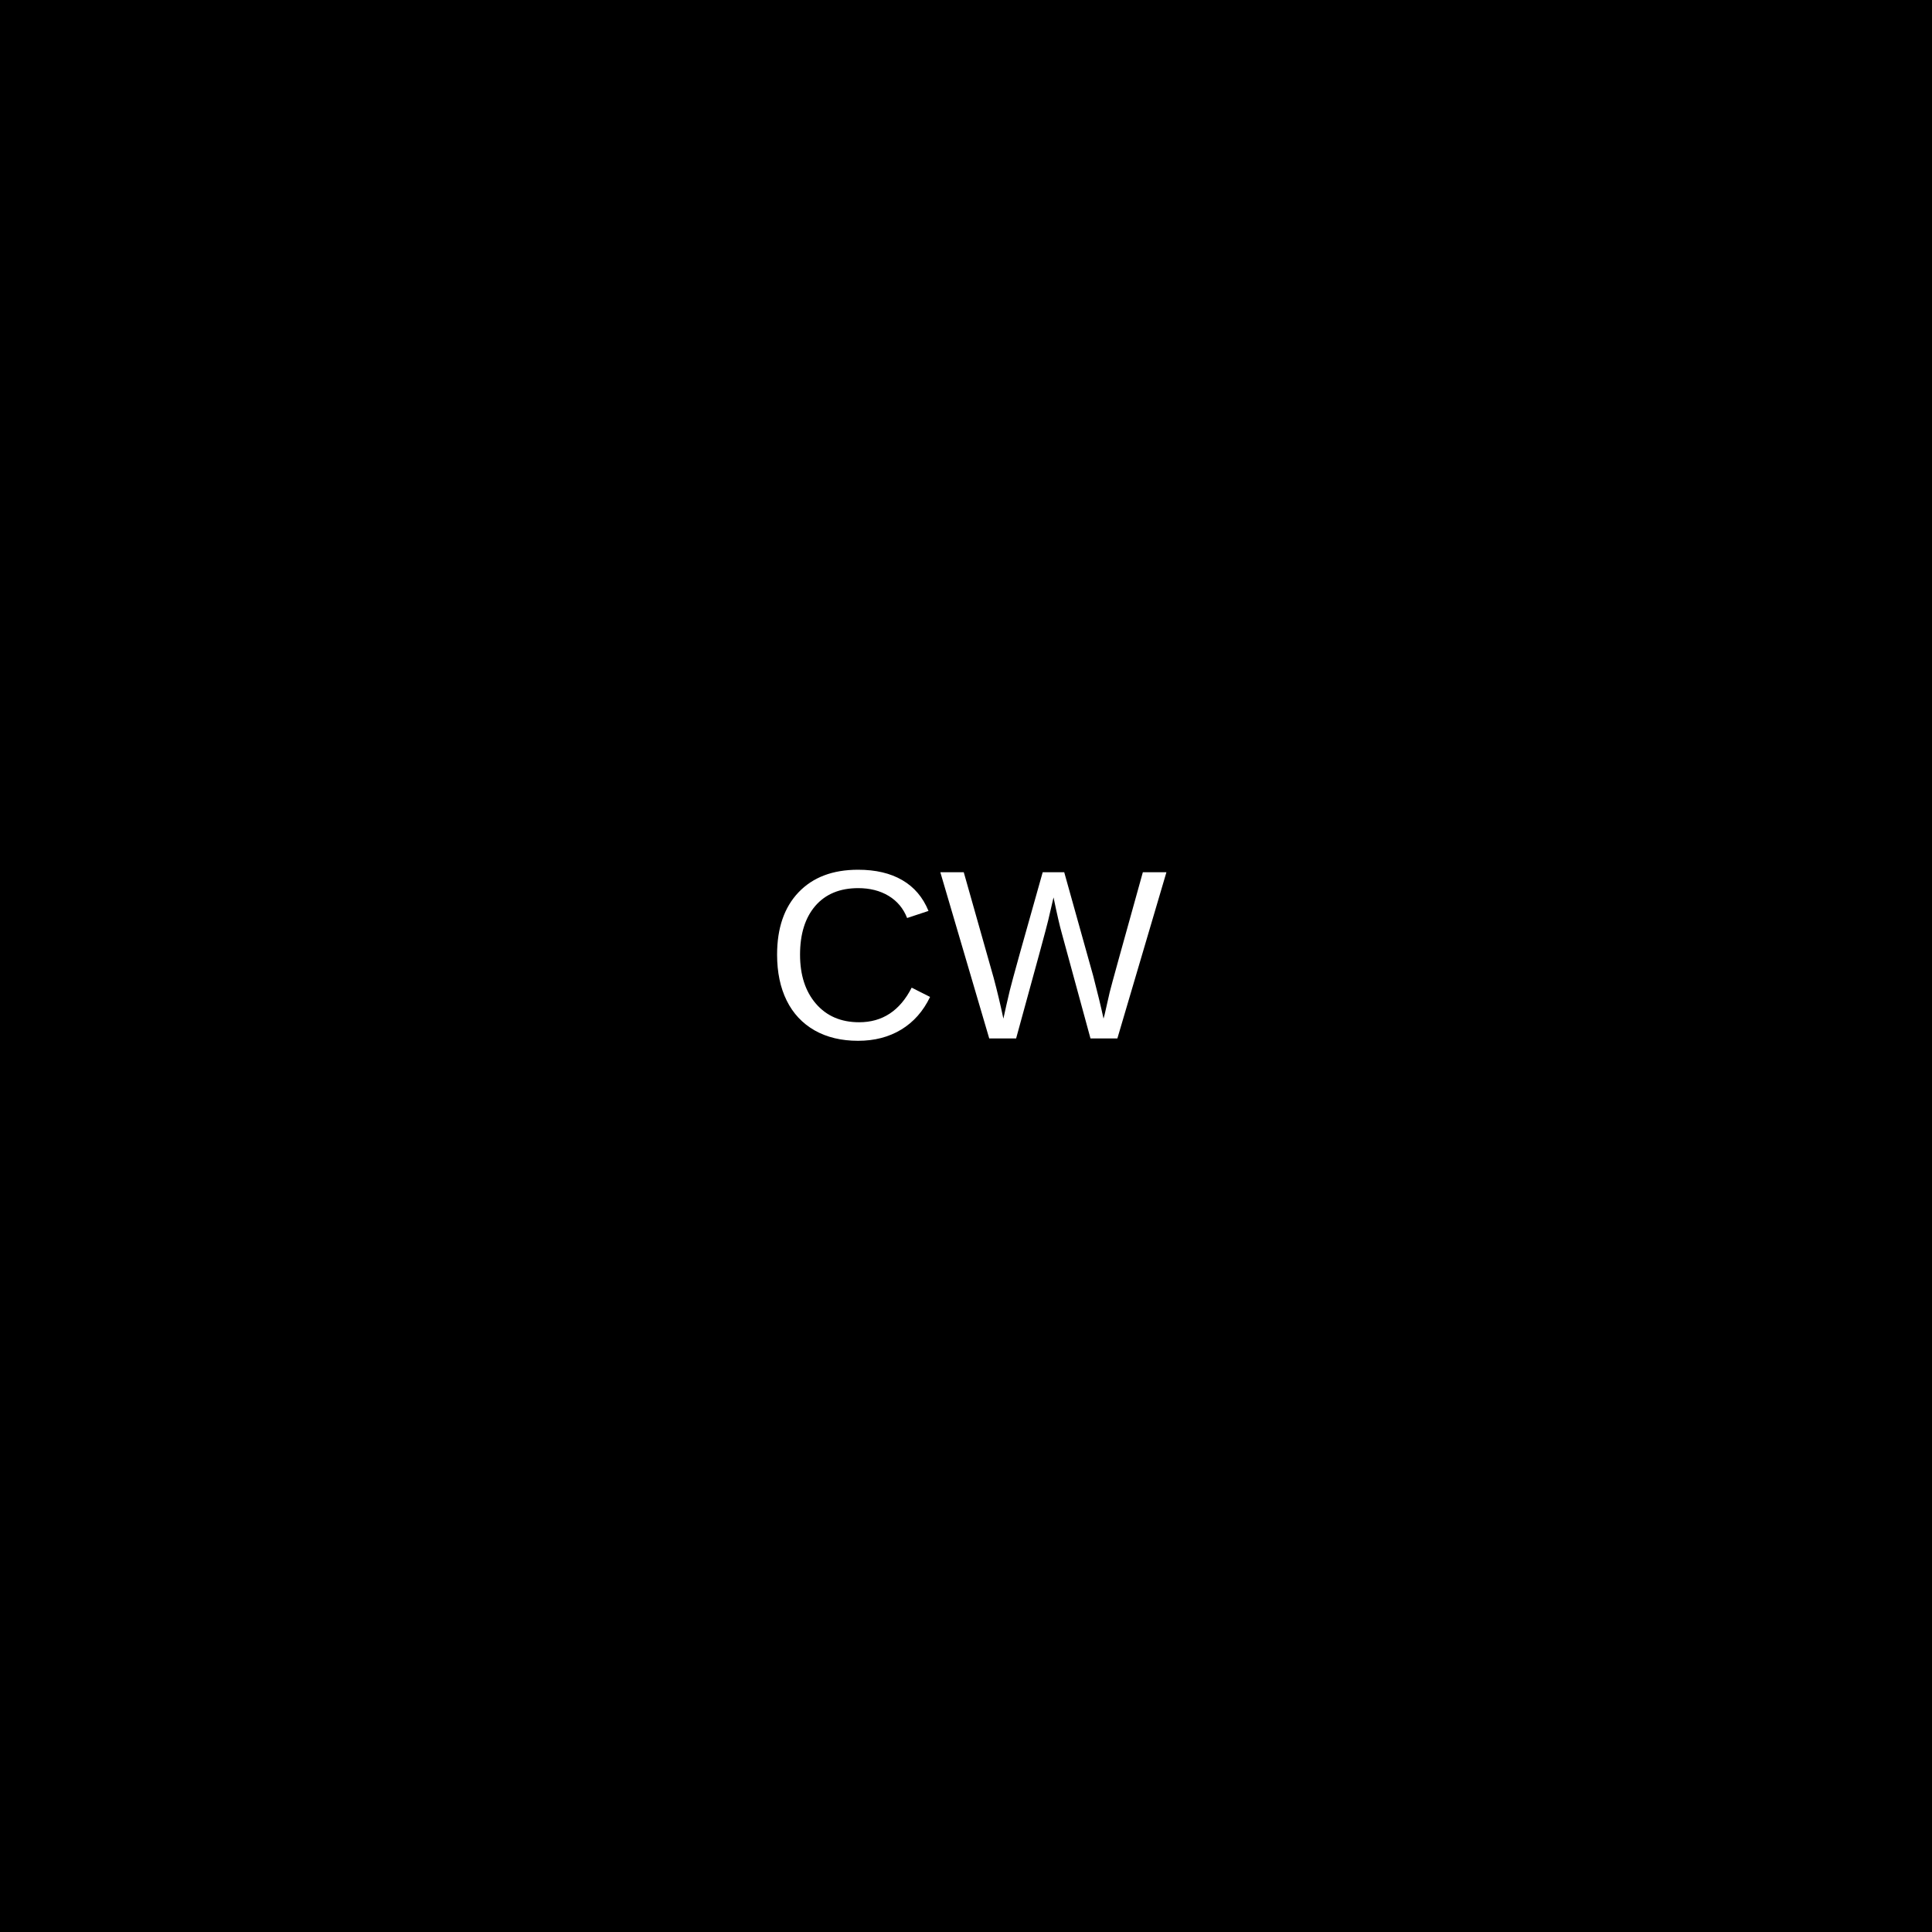
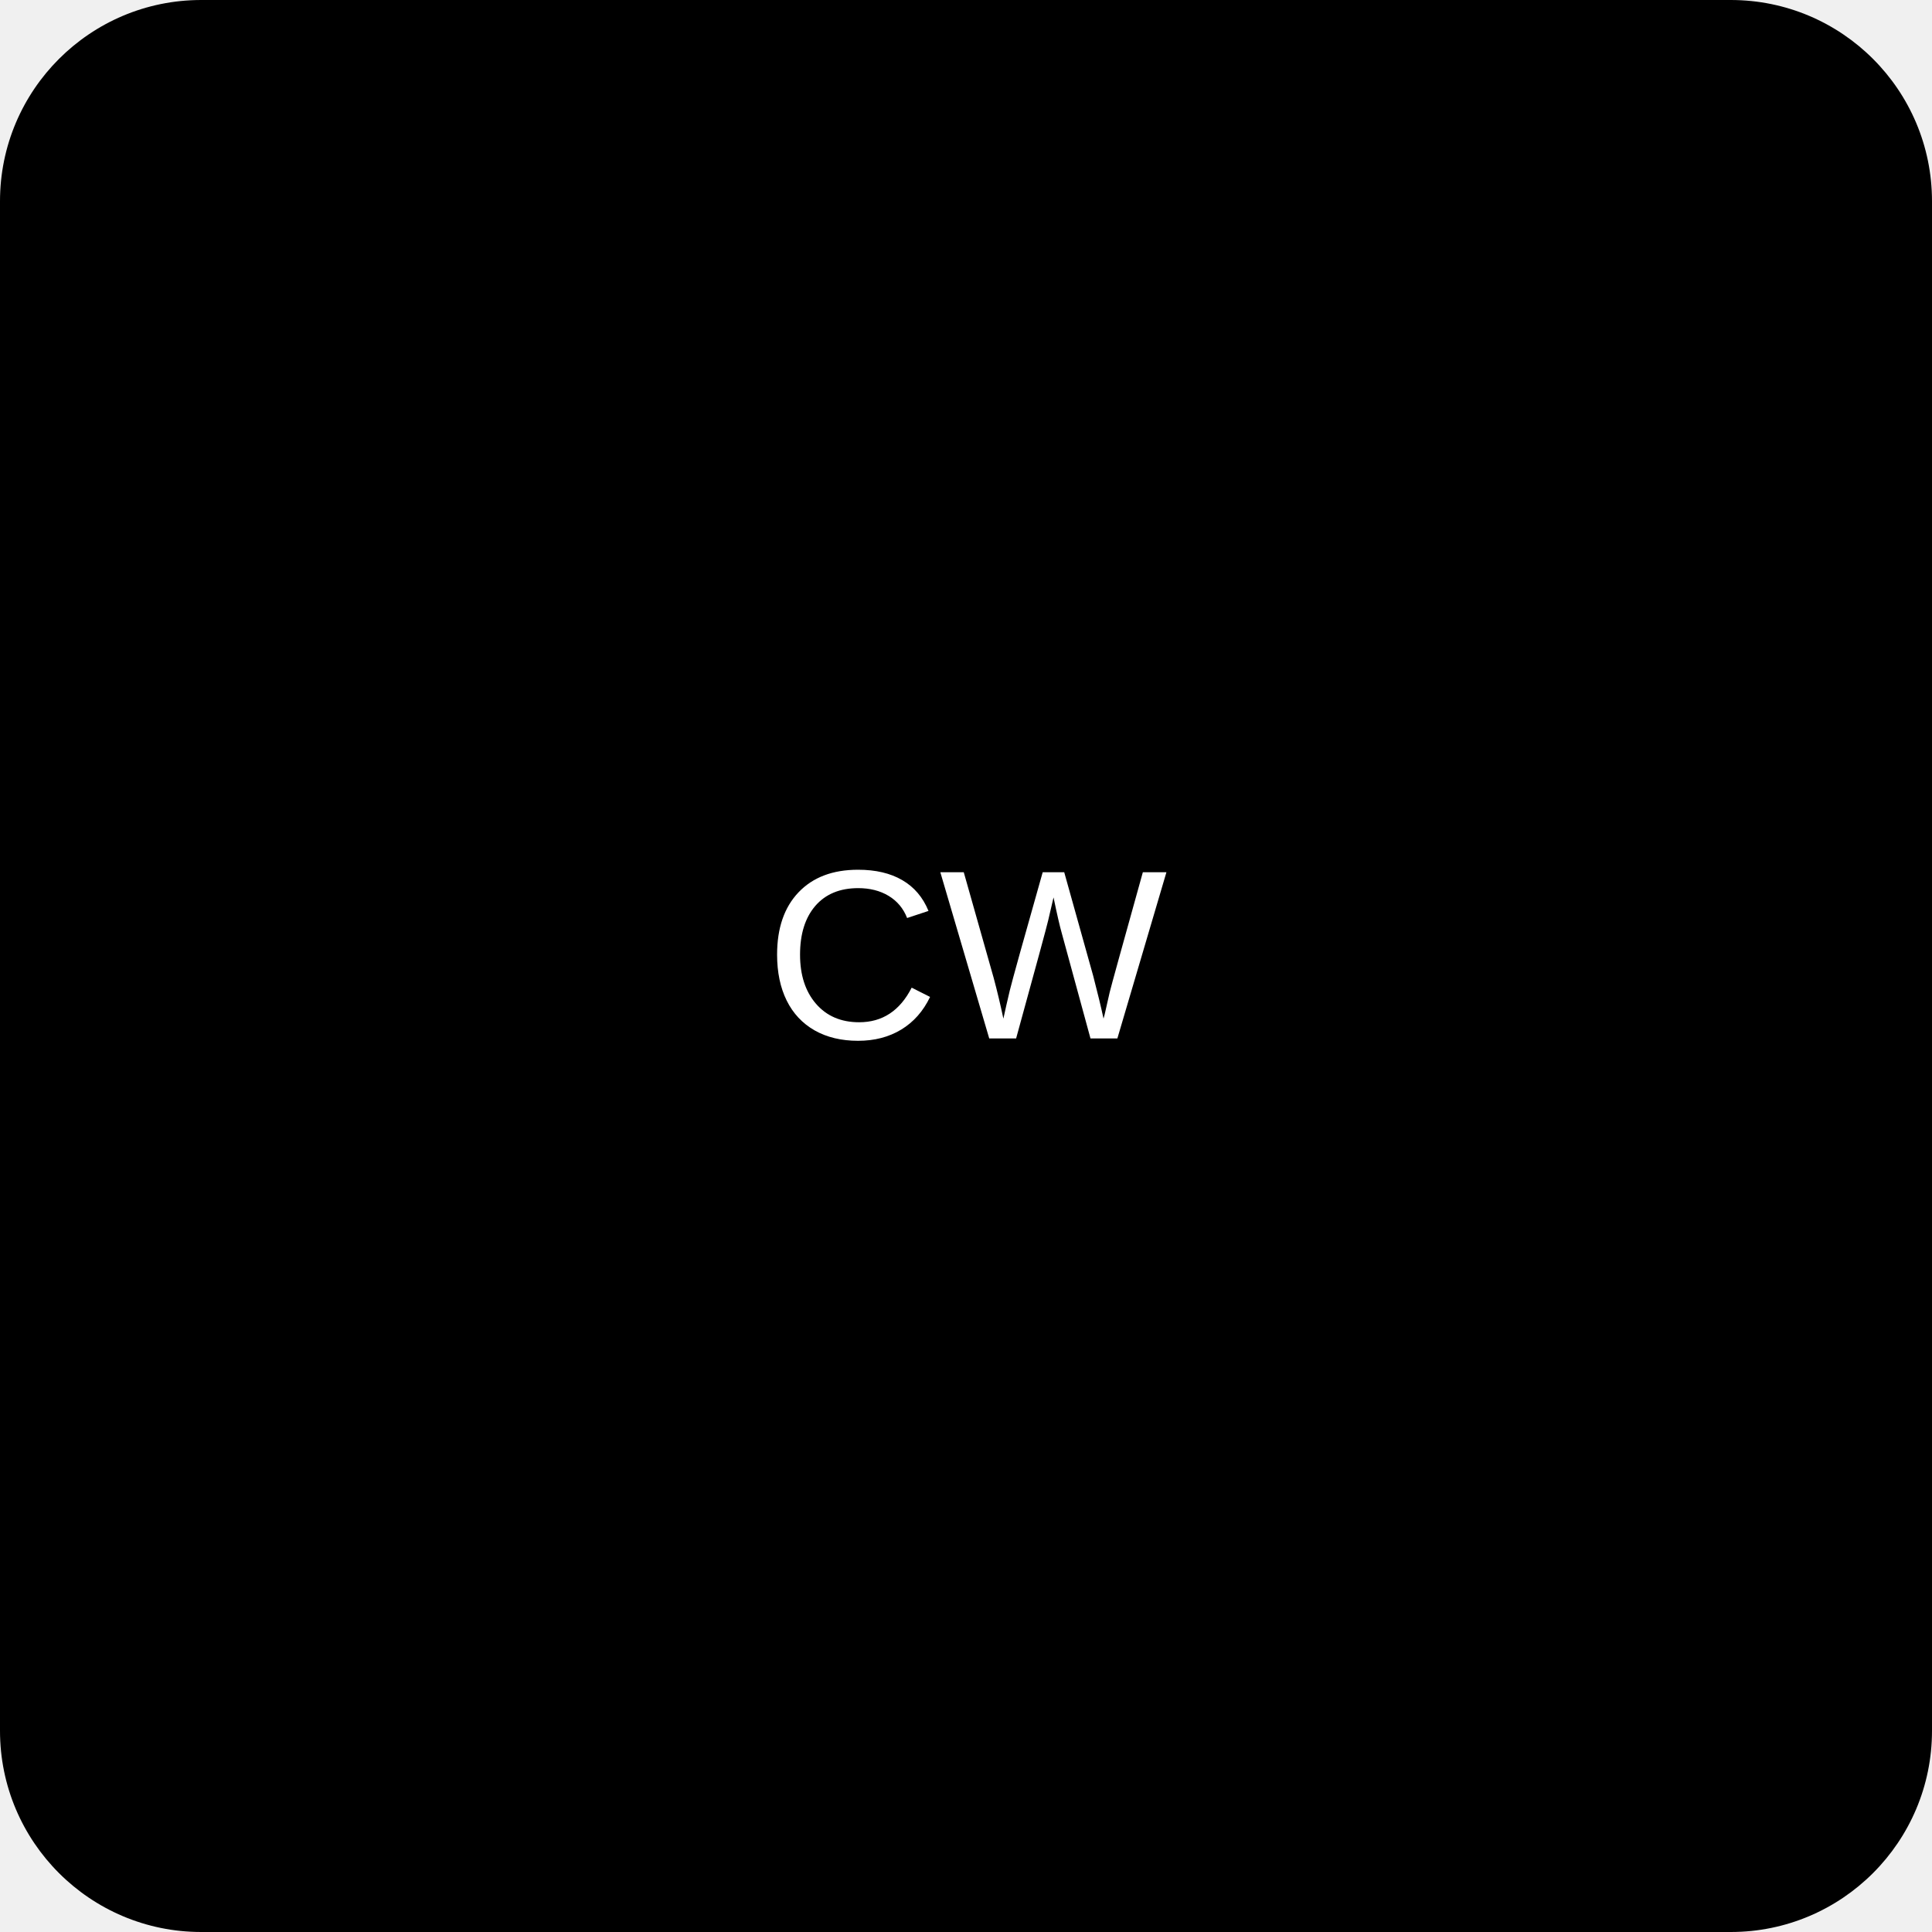
<svg xmlns="http://www.w3.org/2000/svg" width="192" height="192" viewBox="0 0 192 192">
-   <rect width="192" height="192" fill="#000000" />
+   <rect width="192" height="192" fill="#000000" rx="20" />
  <text x="50%" y="50%" font-family="Arial, sans-serif" font-size="24" fill="white" text-anchor="middle" dy=".3em">CW</text>
</svg>
